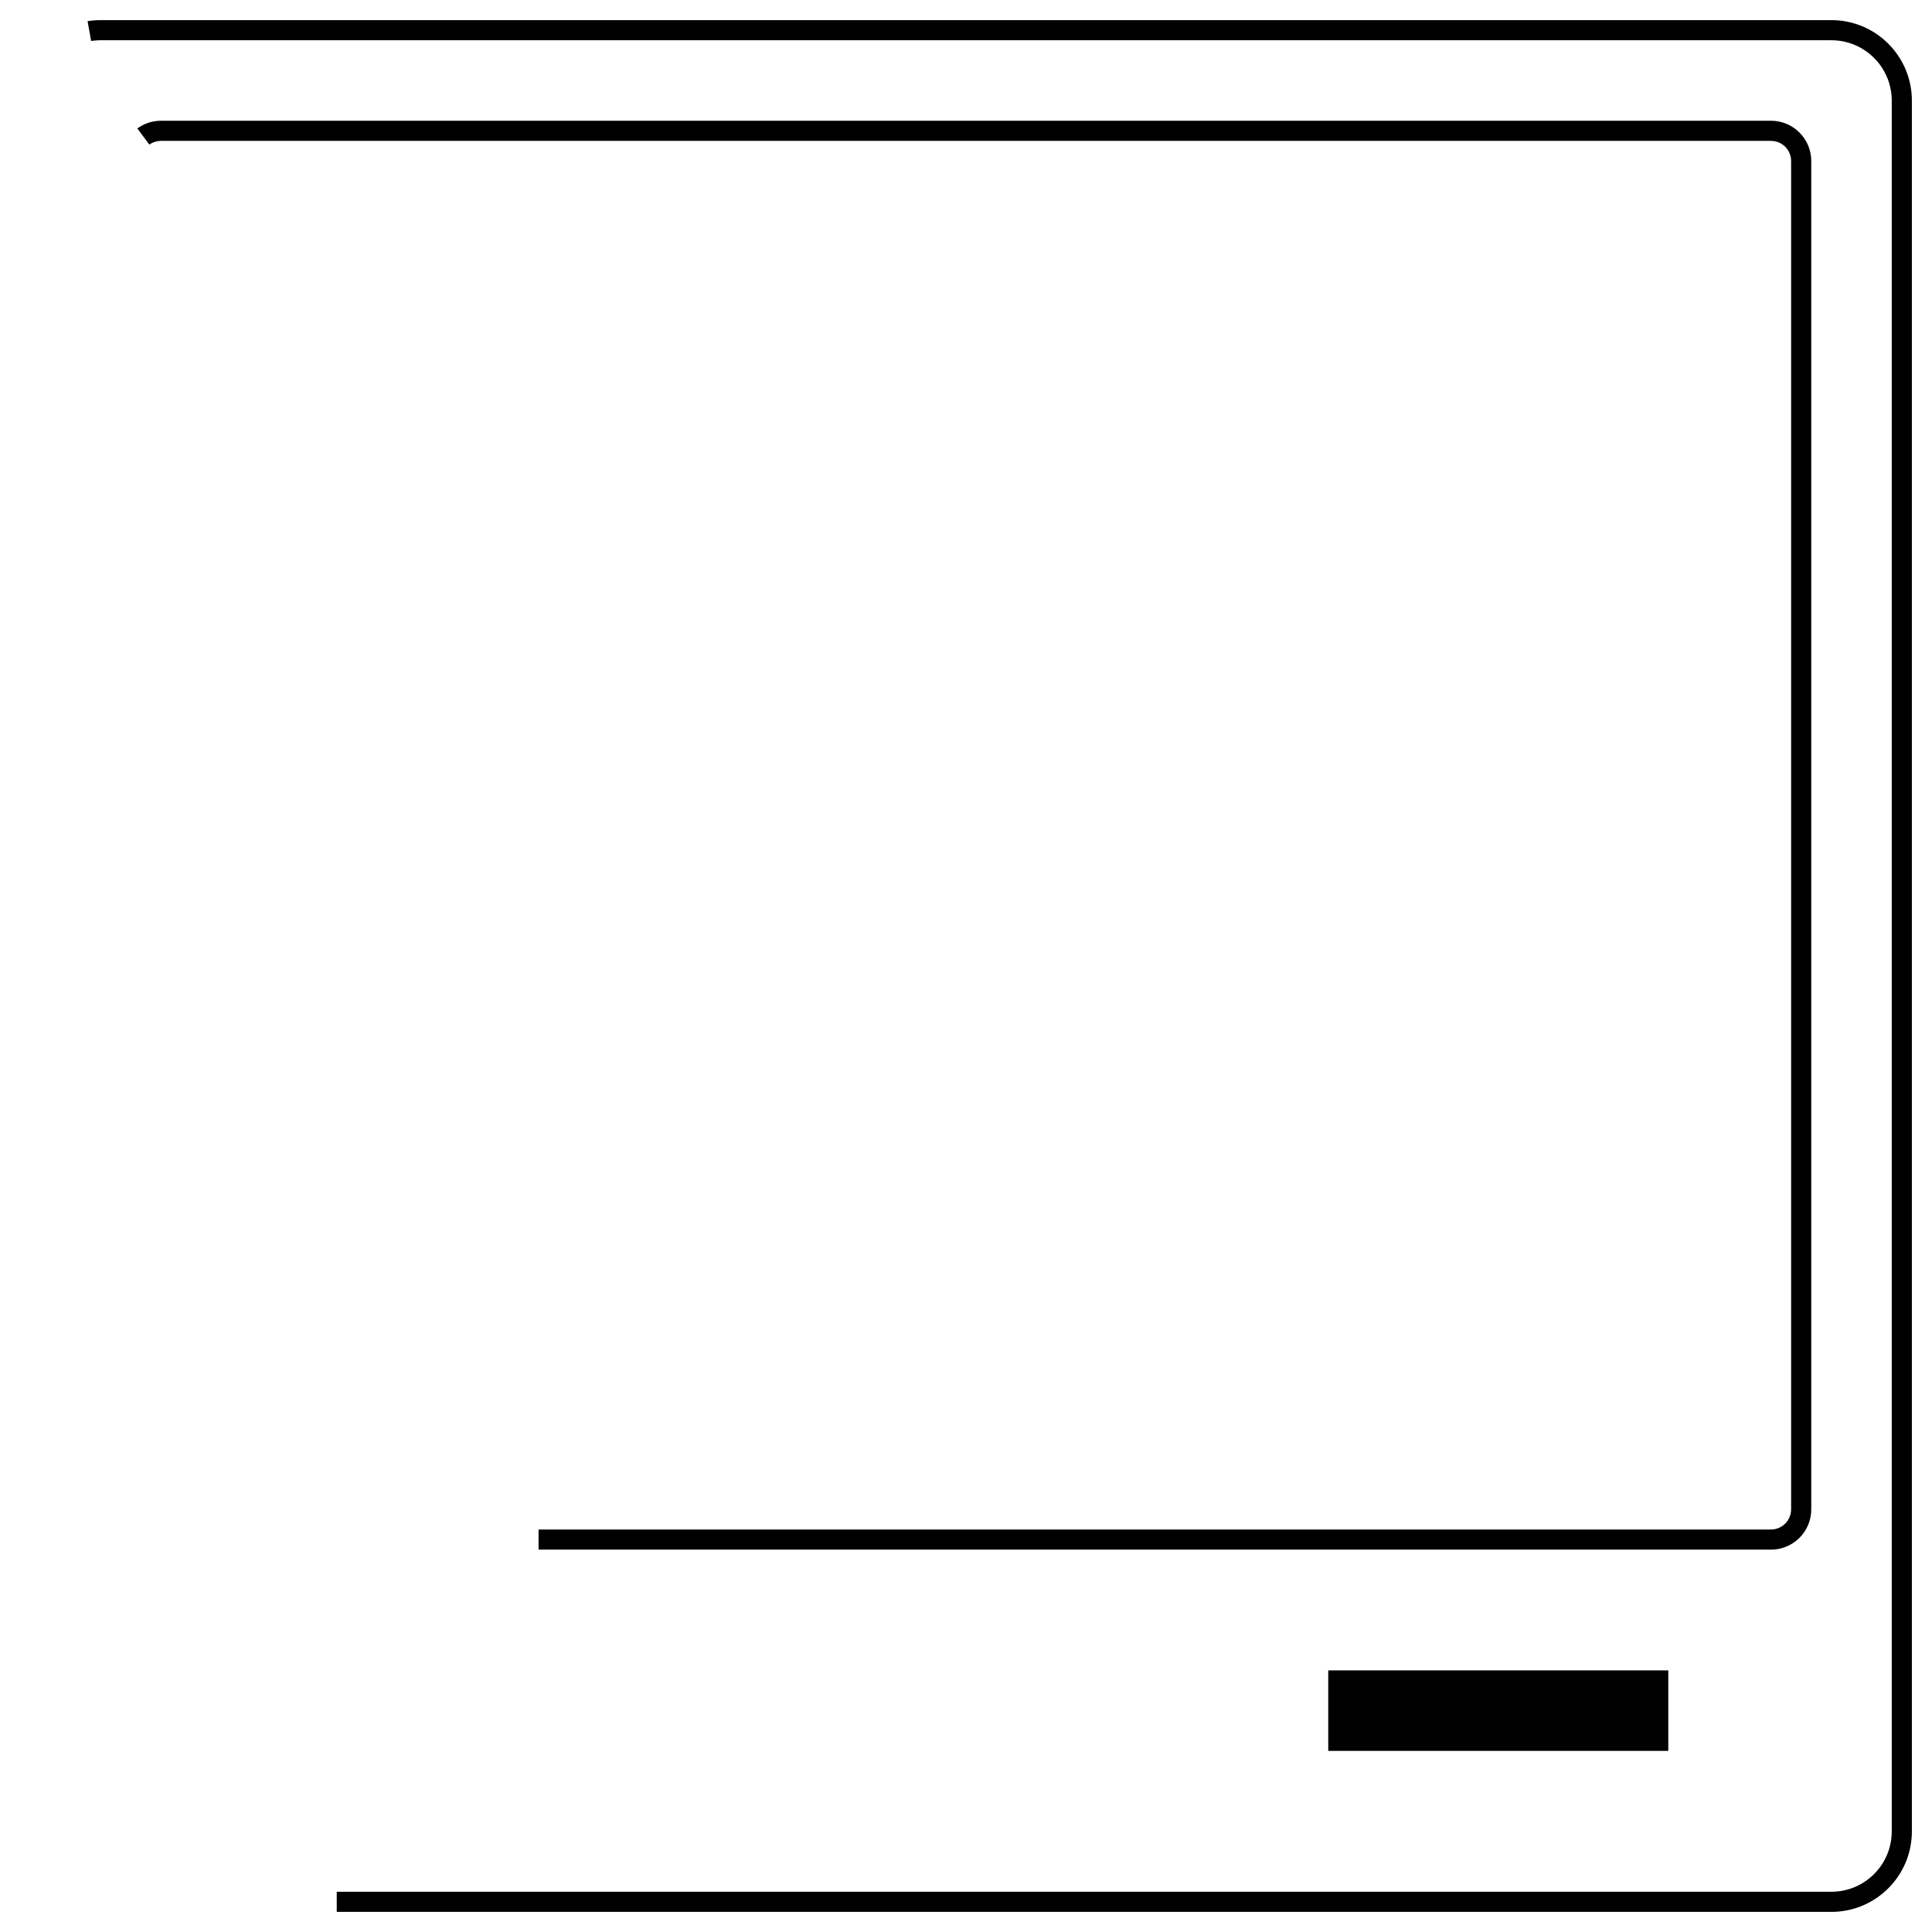
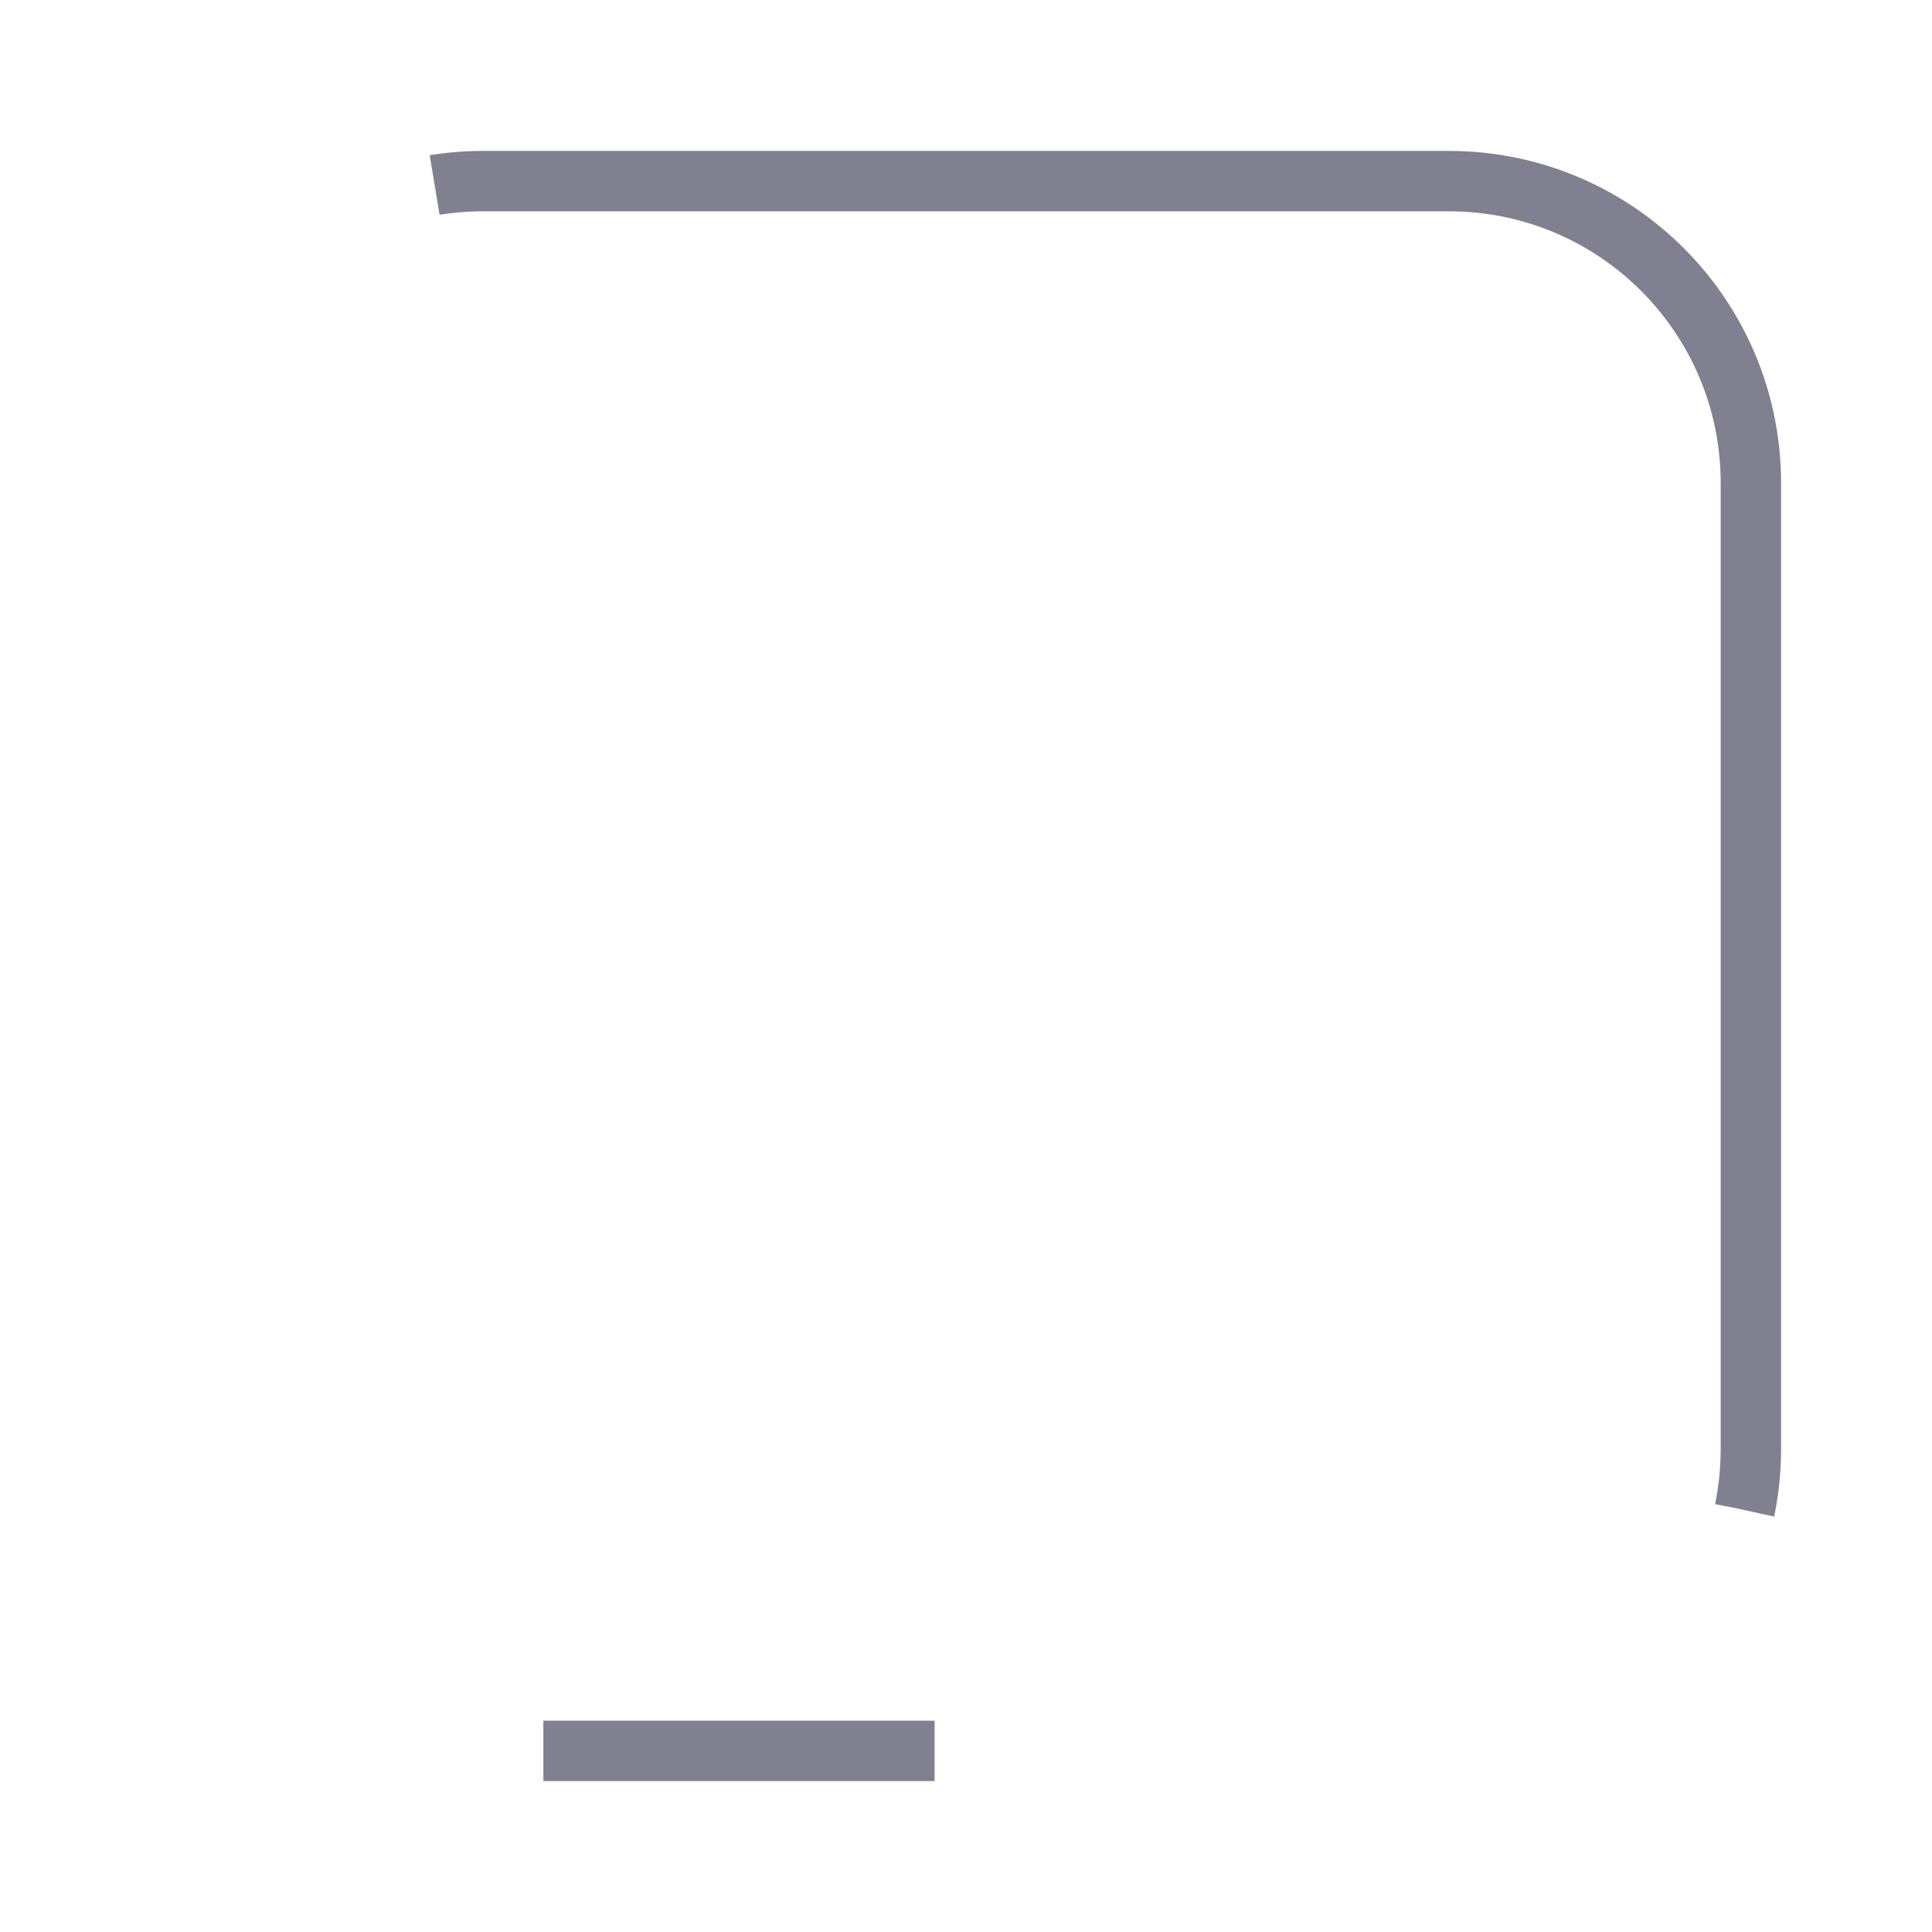
- <svg xmlns="http://www.w3.org/2000/svg" id="loader96px" width="96" height="96" viewBox="0 0 96 96" fill="none" style="max-width: 100%; max-height: 100%;">
-   <rect width="96" height="96" rx="4" fill="none" stroke-dasharray="0,0,265.05,111.442">
-     <animate attributeType="XML" attributeName="stroke-dasharray" repeatCount="indefinite" dur="2.941s" values="0,0,265.05,111.442;            0,111.442,265.05,0;            265.05,111.442,0,0" keyTimes="0; 0.296; 1" />
+ <svg xmlns="http://www.w3.org/2000/svg" id="loader32px" width="100" height="100" viewBox="0 0 32 32" fill="none" style="max-width: 100%; max-height: 100%;">
+   <rect width="32" height="32" rx="4" fill="none" stroke-dasharray="0,0,52.052,68.439">
+     <animate attributeType="XML" attributeName="stroke-dasharray" repeatCount="indefinite" dur="1.923s" values="0,0,52.052,68.439;            0,68.439,52.052,0;            52.052,68.439,0,0" keyTimes="0; 0.568; 1" />
  </rect>
-   <rect x="6.5" y="6.5" width="83" height="70" rx="1.5" stroke="black" stroke-dasharray="0,0,212.95,89.536">
-     <animate attributeType="XML" attributeName="stroke-dasharray" repeatCount="indefinite" dur="2.941s" values="0,0,212.95,89.536;            0,89.536,212.95,0;            212.95,89.536,0,0" keyTimes="0; 0.296; 1" />
+   <rect x="3" y="3" width="26" height="26" rx="5" stroke="#808090" strokeWidth="4" stroke-dasharray="0,0,40.874,53.741">
+     <animate attributeType="XML" attributeName="stroke-dasharray" repeatCount="indefinite" dur="1.923s" values="0,0,40.874,53.741;            0,53.741,40.874,0;            40.874,53.741,0,0" keyTimes="0; 0.568; 1" />
  </rect>
-   <rect x="1.5" y="1.5" width="93" height="93" rx="3.5" stroke="black" stroke-dasharray="0,0,257.263,108.167">
-     <animate attributeType="XML" attributeName="stroke-dasharray" repeatCount="indefinite" dur="2.941s" values="0,0,257.263,108.167;            0,108.167,257.263,0;            257.263,108.167,0,0" keyTimes="0; 0.296; 1" />
-   </rect>
-   <path d="M37.422 35.113L45.97 26H36.548L28 35.113L44.941 55.061L49.606 49.461L37.422 35.113Z" fill="" stroke-dasharray="0,0,61.032,25.661">
-     <animate attributeType="XML" attributeName="stroke-dasharray" repeatCount="indefinite" dur="2.941s" values="0,0,61.032,25.661;            0,25.661,61.032,0;            61.032,25.661,0,0" keyTimes="0; 0.296; 1" />
+   <path d="M9 29L24 29" stroke="#808090" strokeWidth="4" stroke-dasharray="0,0,6.48,8.52">
+     <animate attributeType="XML" attributeName="stroke-dasharray" repeatCount="indefinite" dur="1.923s" values="0,0,6.48,8.52;            0,8.52,6.48,0;            6.48,8.52,0,0" keyTimes="0; 0.568; 1" />
  </path>
-   <path d="M55.93 26H39.174V28.793H55.93V26Z" fill="" stroke-dasharray="0,0,27.525,11.573">
-     <animate attributeType="XML" attributeName="stroke-dasharray" repeatCount="indefinite" dur="2.941s" values="0,0,27.525,11.573;            0,11.573,27.525,0;            27.525,11.573,0,0" keyTimes="0; 0.296; 1" />
-   </path>
-   <path d="M44.94 55.057L47.436 58L66.515 35.105L58.125 26H53.348L61.65 35.005L44.94 55.057Z" fill="" stroke-dasharray="0,0,62.774,26.394">
-     <animate attributeType="XML" attributeName="stroke-dasharray" repeatCount="indefinite" dur="2.941s" values="0,0,62.774,26.394;            0,26.394,62.774,0;            62.774,26.394,0,0" keyTimes="0; 0.296; 1" />
-   </path>
-   <path d="M66 85L90 85" stroke="black" stroke-width="4" stroke-dasharray="0,0,16.896,7.104">
-     <animate attributeType="XML" attributeName="stroke-dasharray" repeatCount="indefinite" dur="2.941s" values="0,0,16.896,7.104;            0,7.104,16.896,0;            16.896,7.104,0,0" keyTimes="0; 0.296; 1" />
-   </path>
+   <setting>{"type":"loader","speed":100,"random":1,"shift":10,"size":1,"rupture":27}</setting>
</svg>
